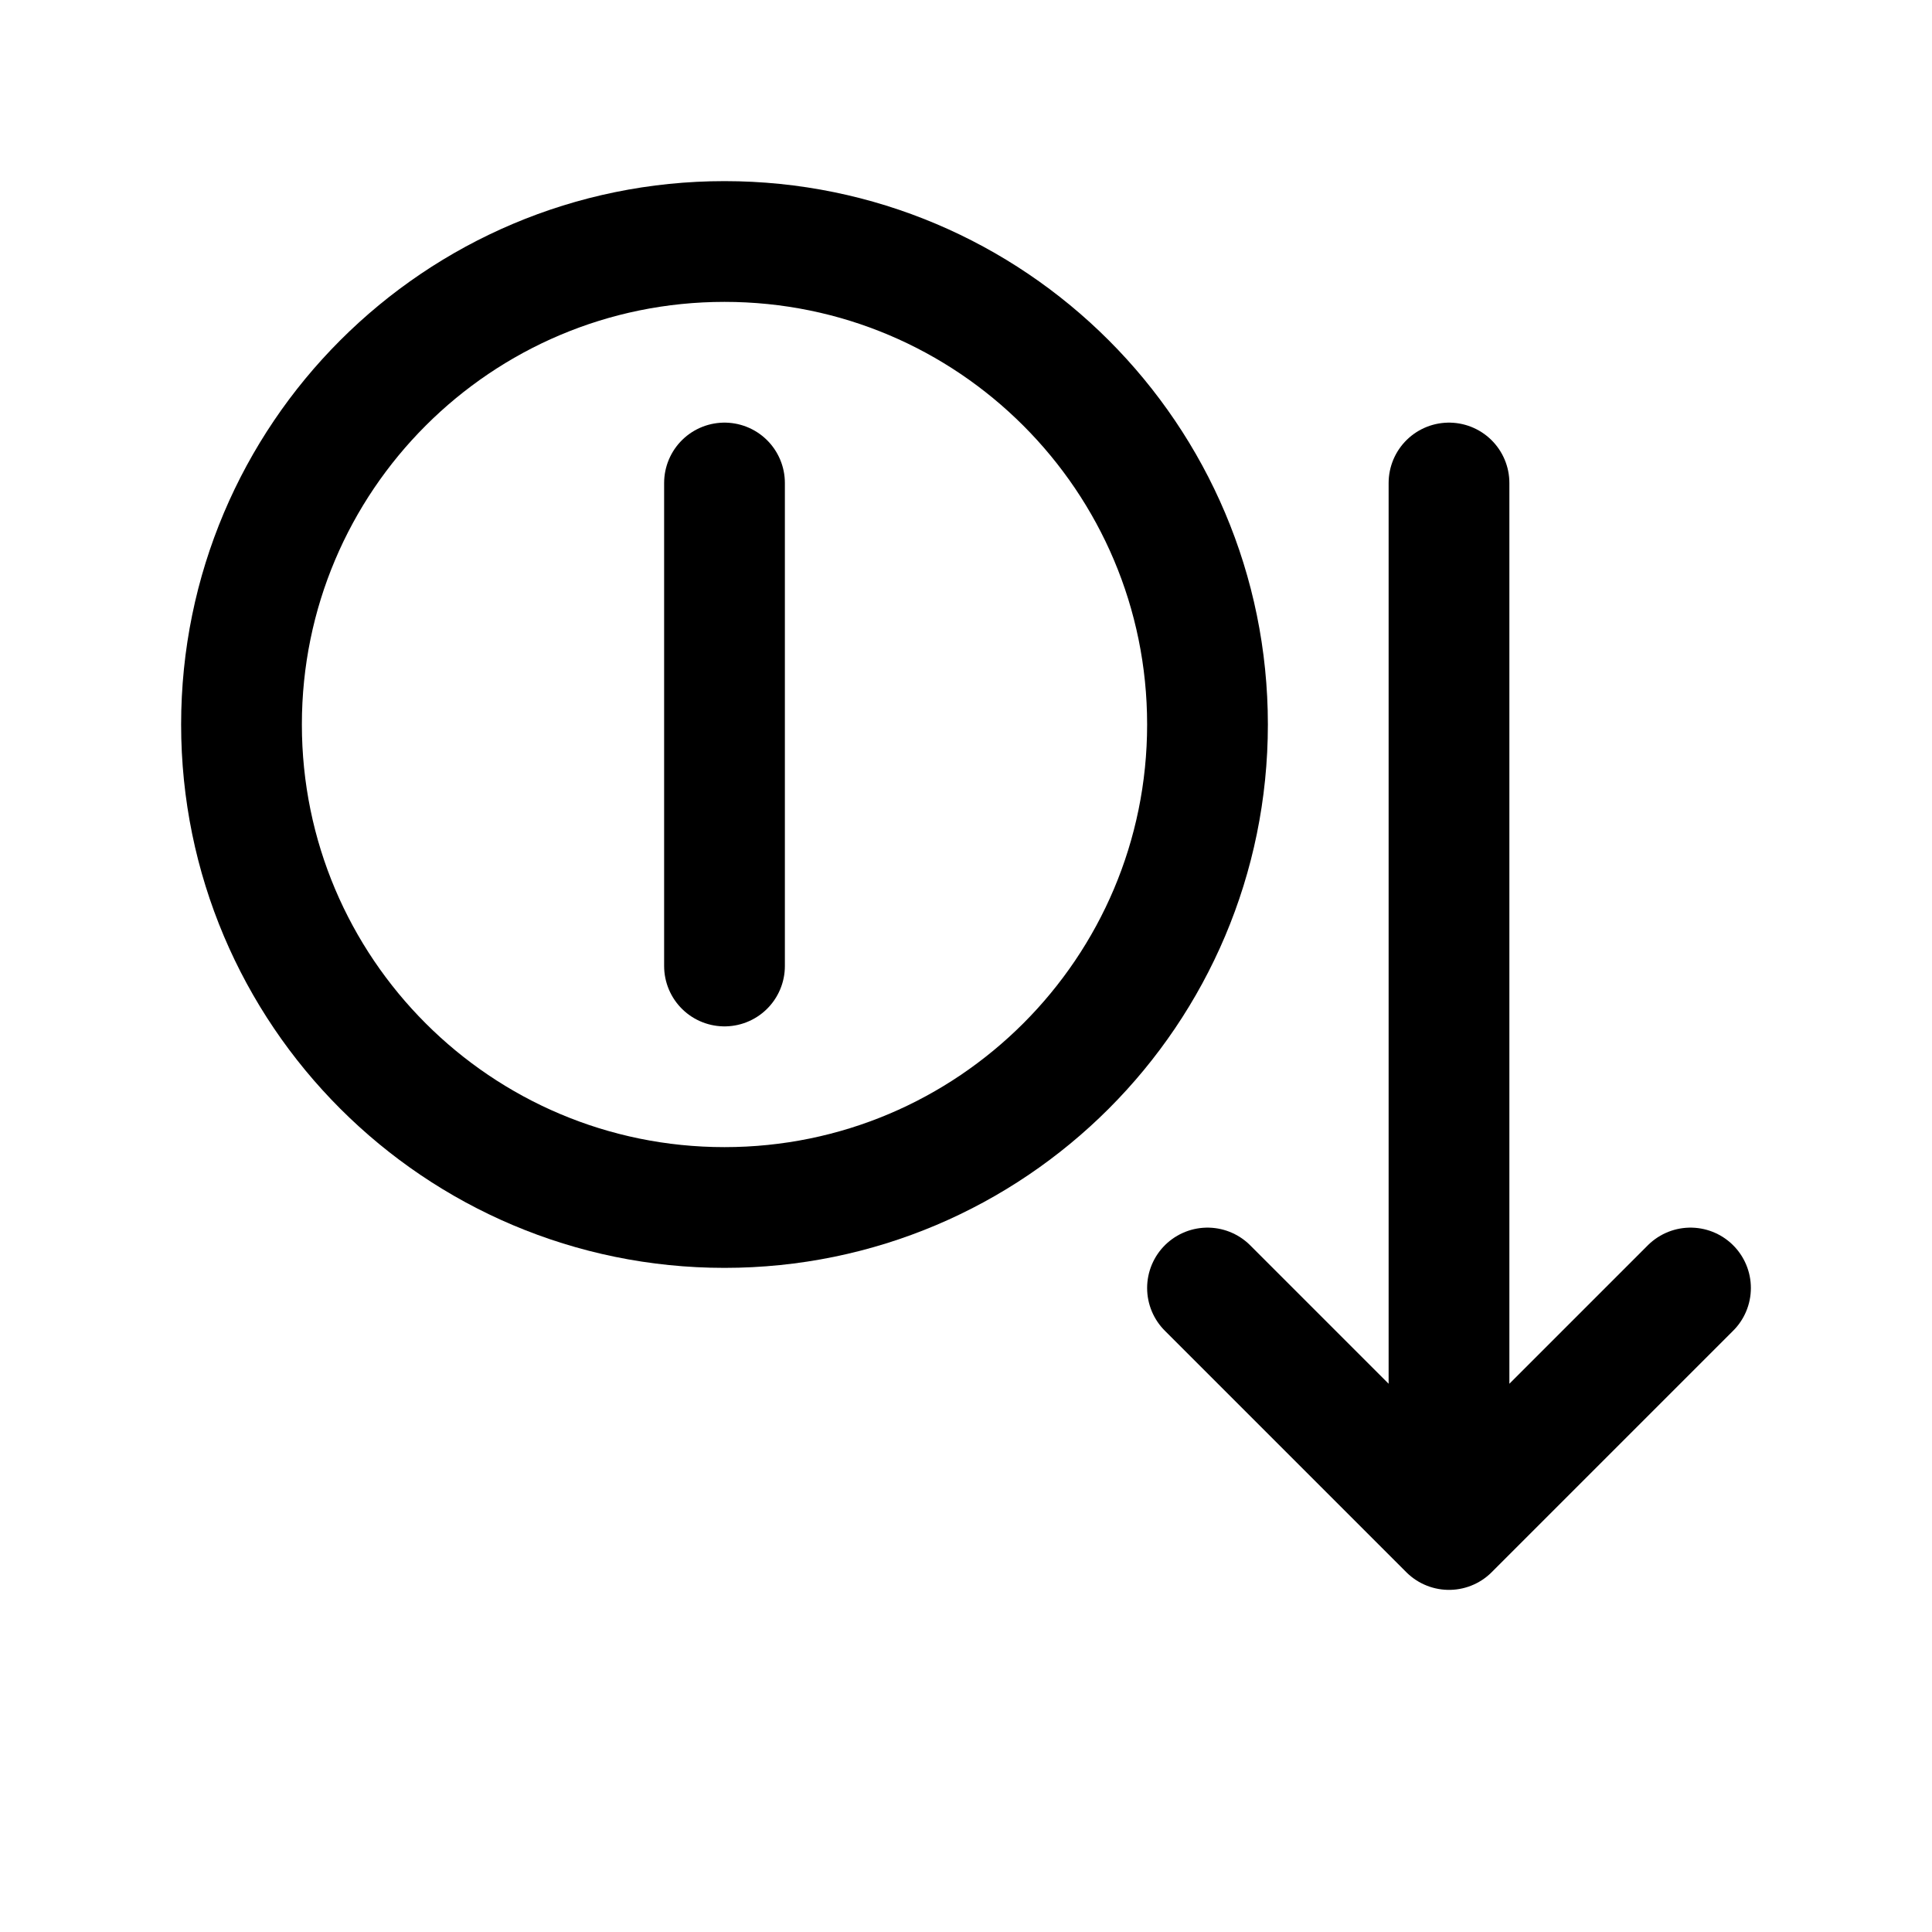
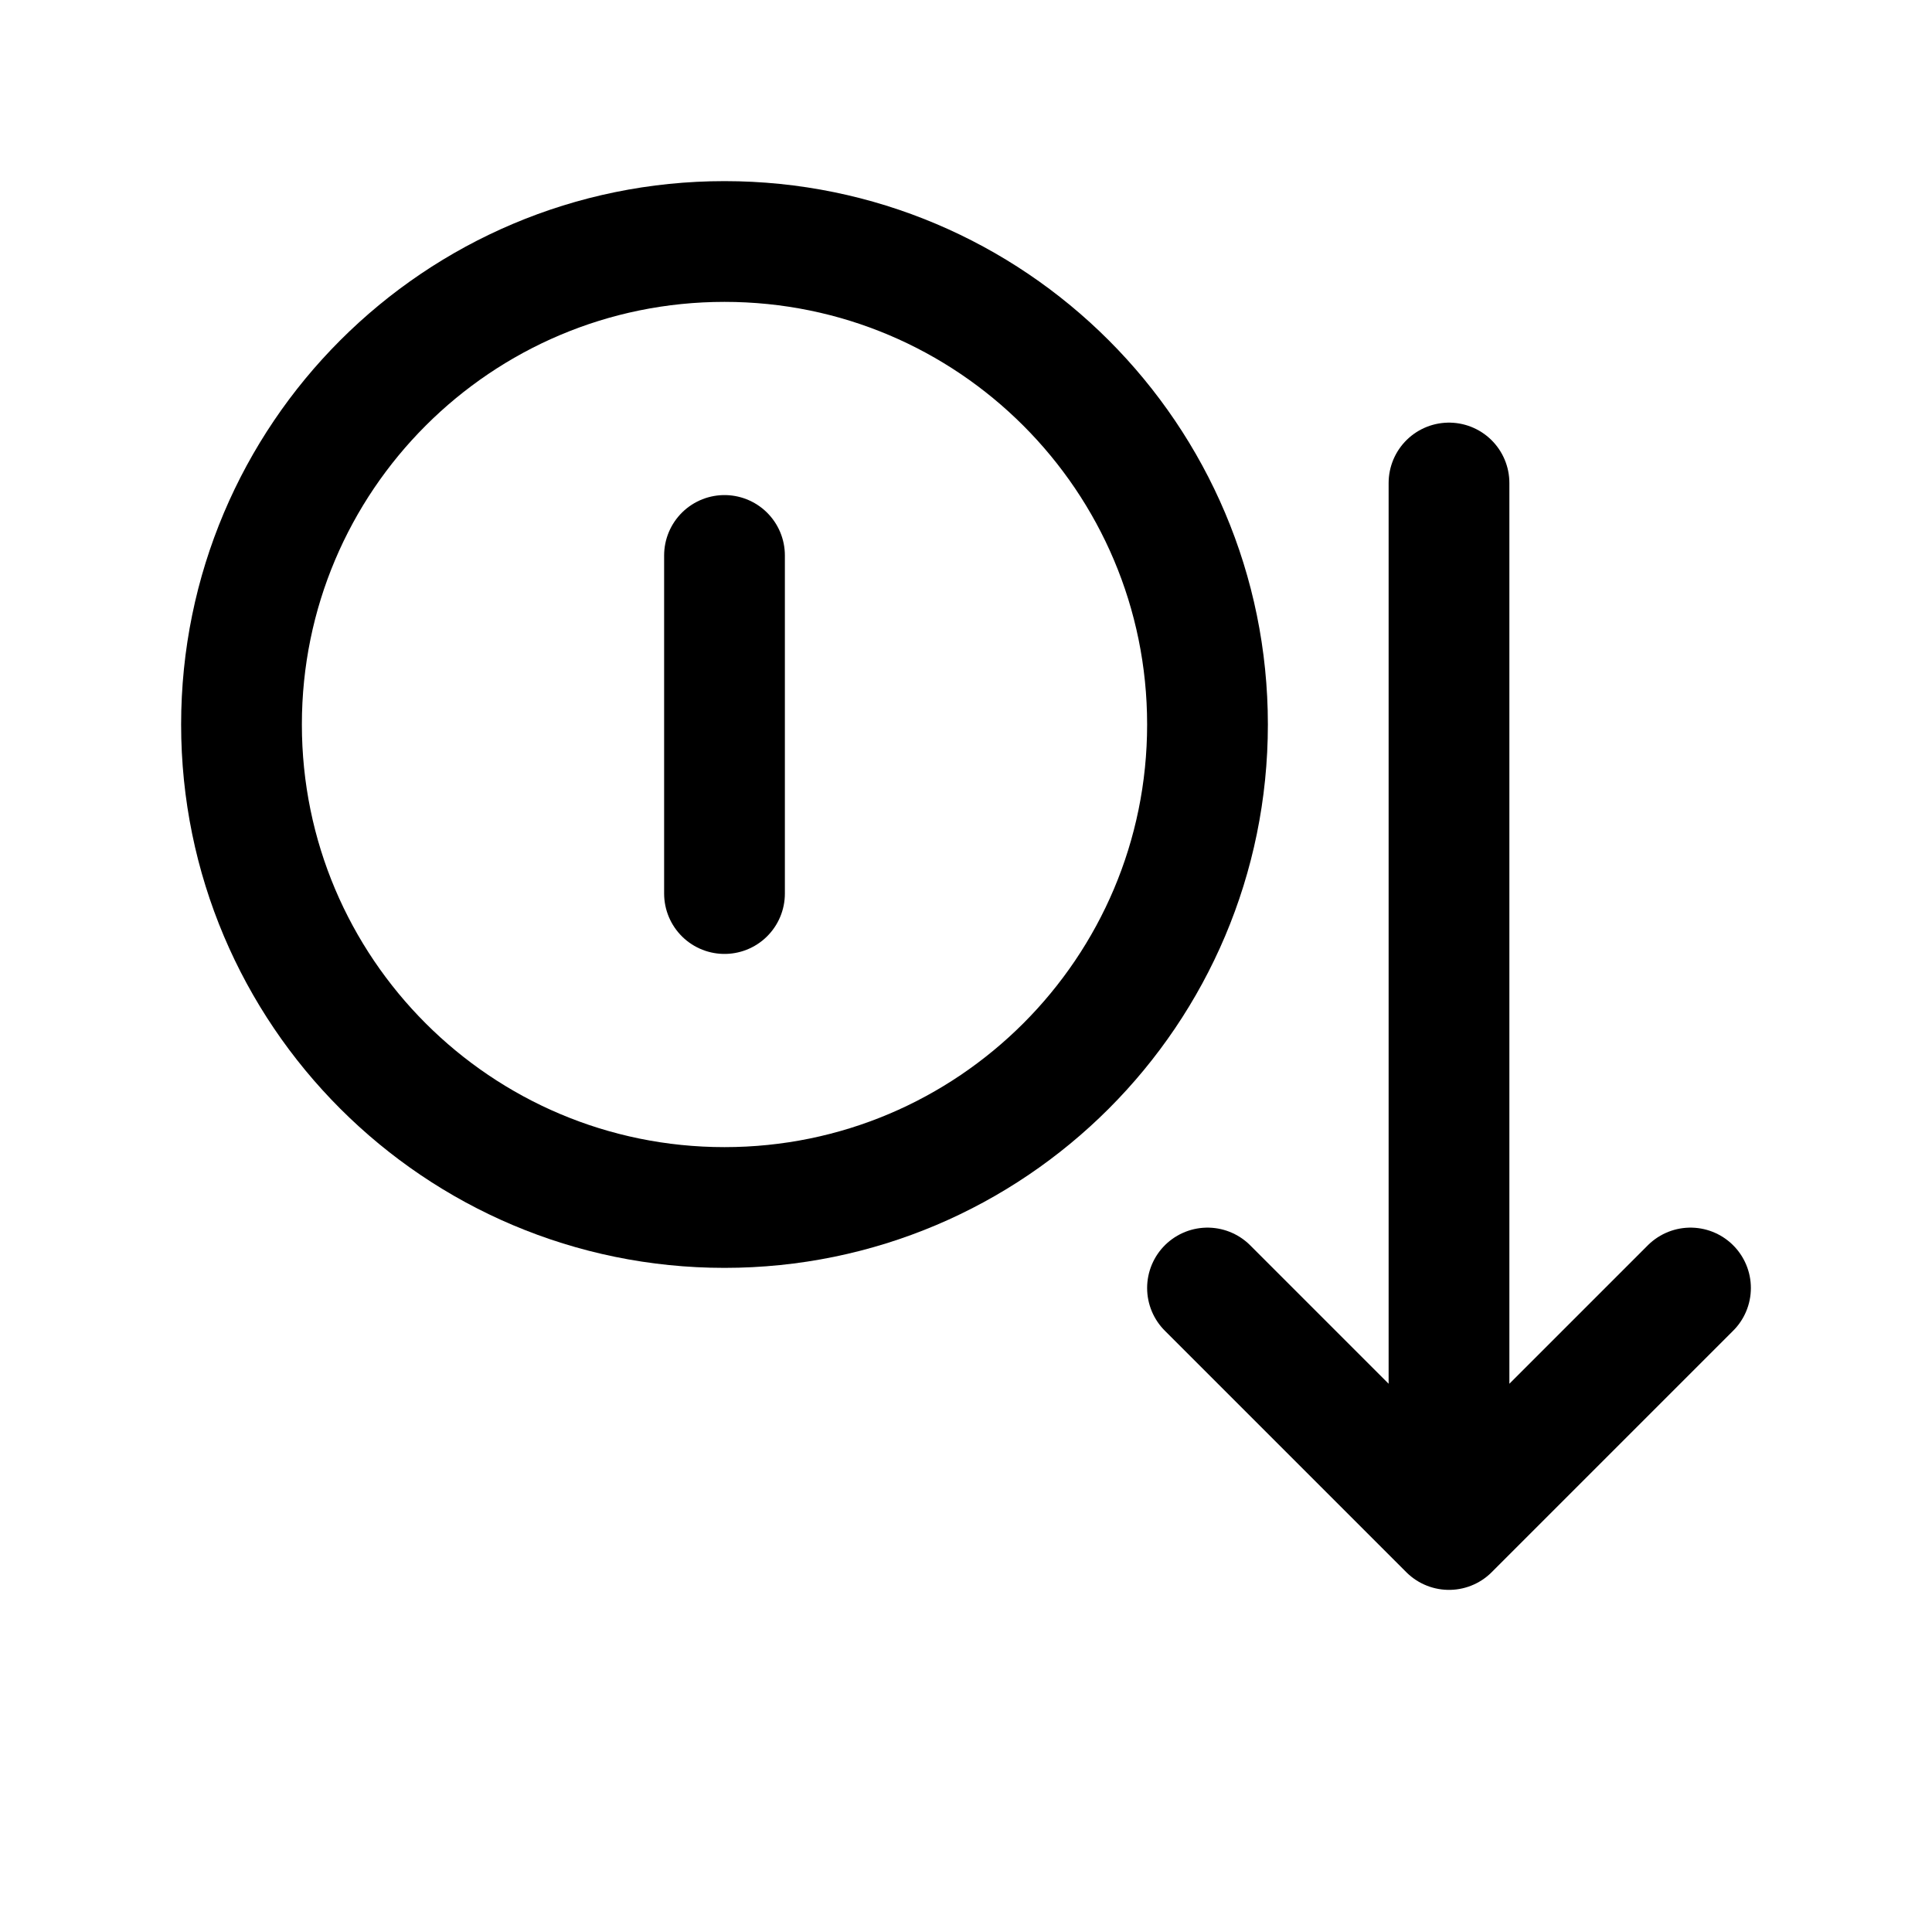
<svg xmlns="http://www.w3.org/2000/svg" viewBox="0 0 24 24" fill="none" stroke="currentColor" stroke-width="1.5" stroke-linecap="round" stroke-linejoin="round" data-title="Cost reduction" data-tags="cost reduction, opex, savings, efficiency, cost out, operating costs">
  <circle cx="9" cy="9" r="6" />
-   <path d="M9 6v6" />
+   <path d="M9 6.9v4.2" />
  <path d="M18 6v13M15 16l3 3 3-3" />
</svg>
